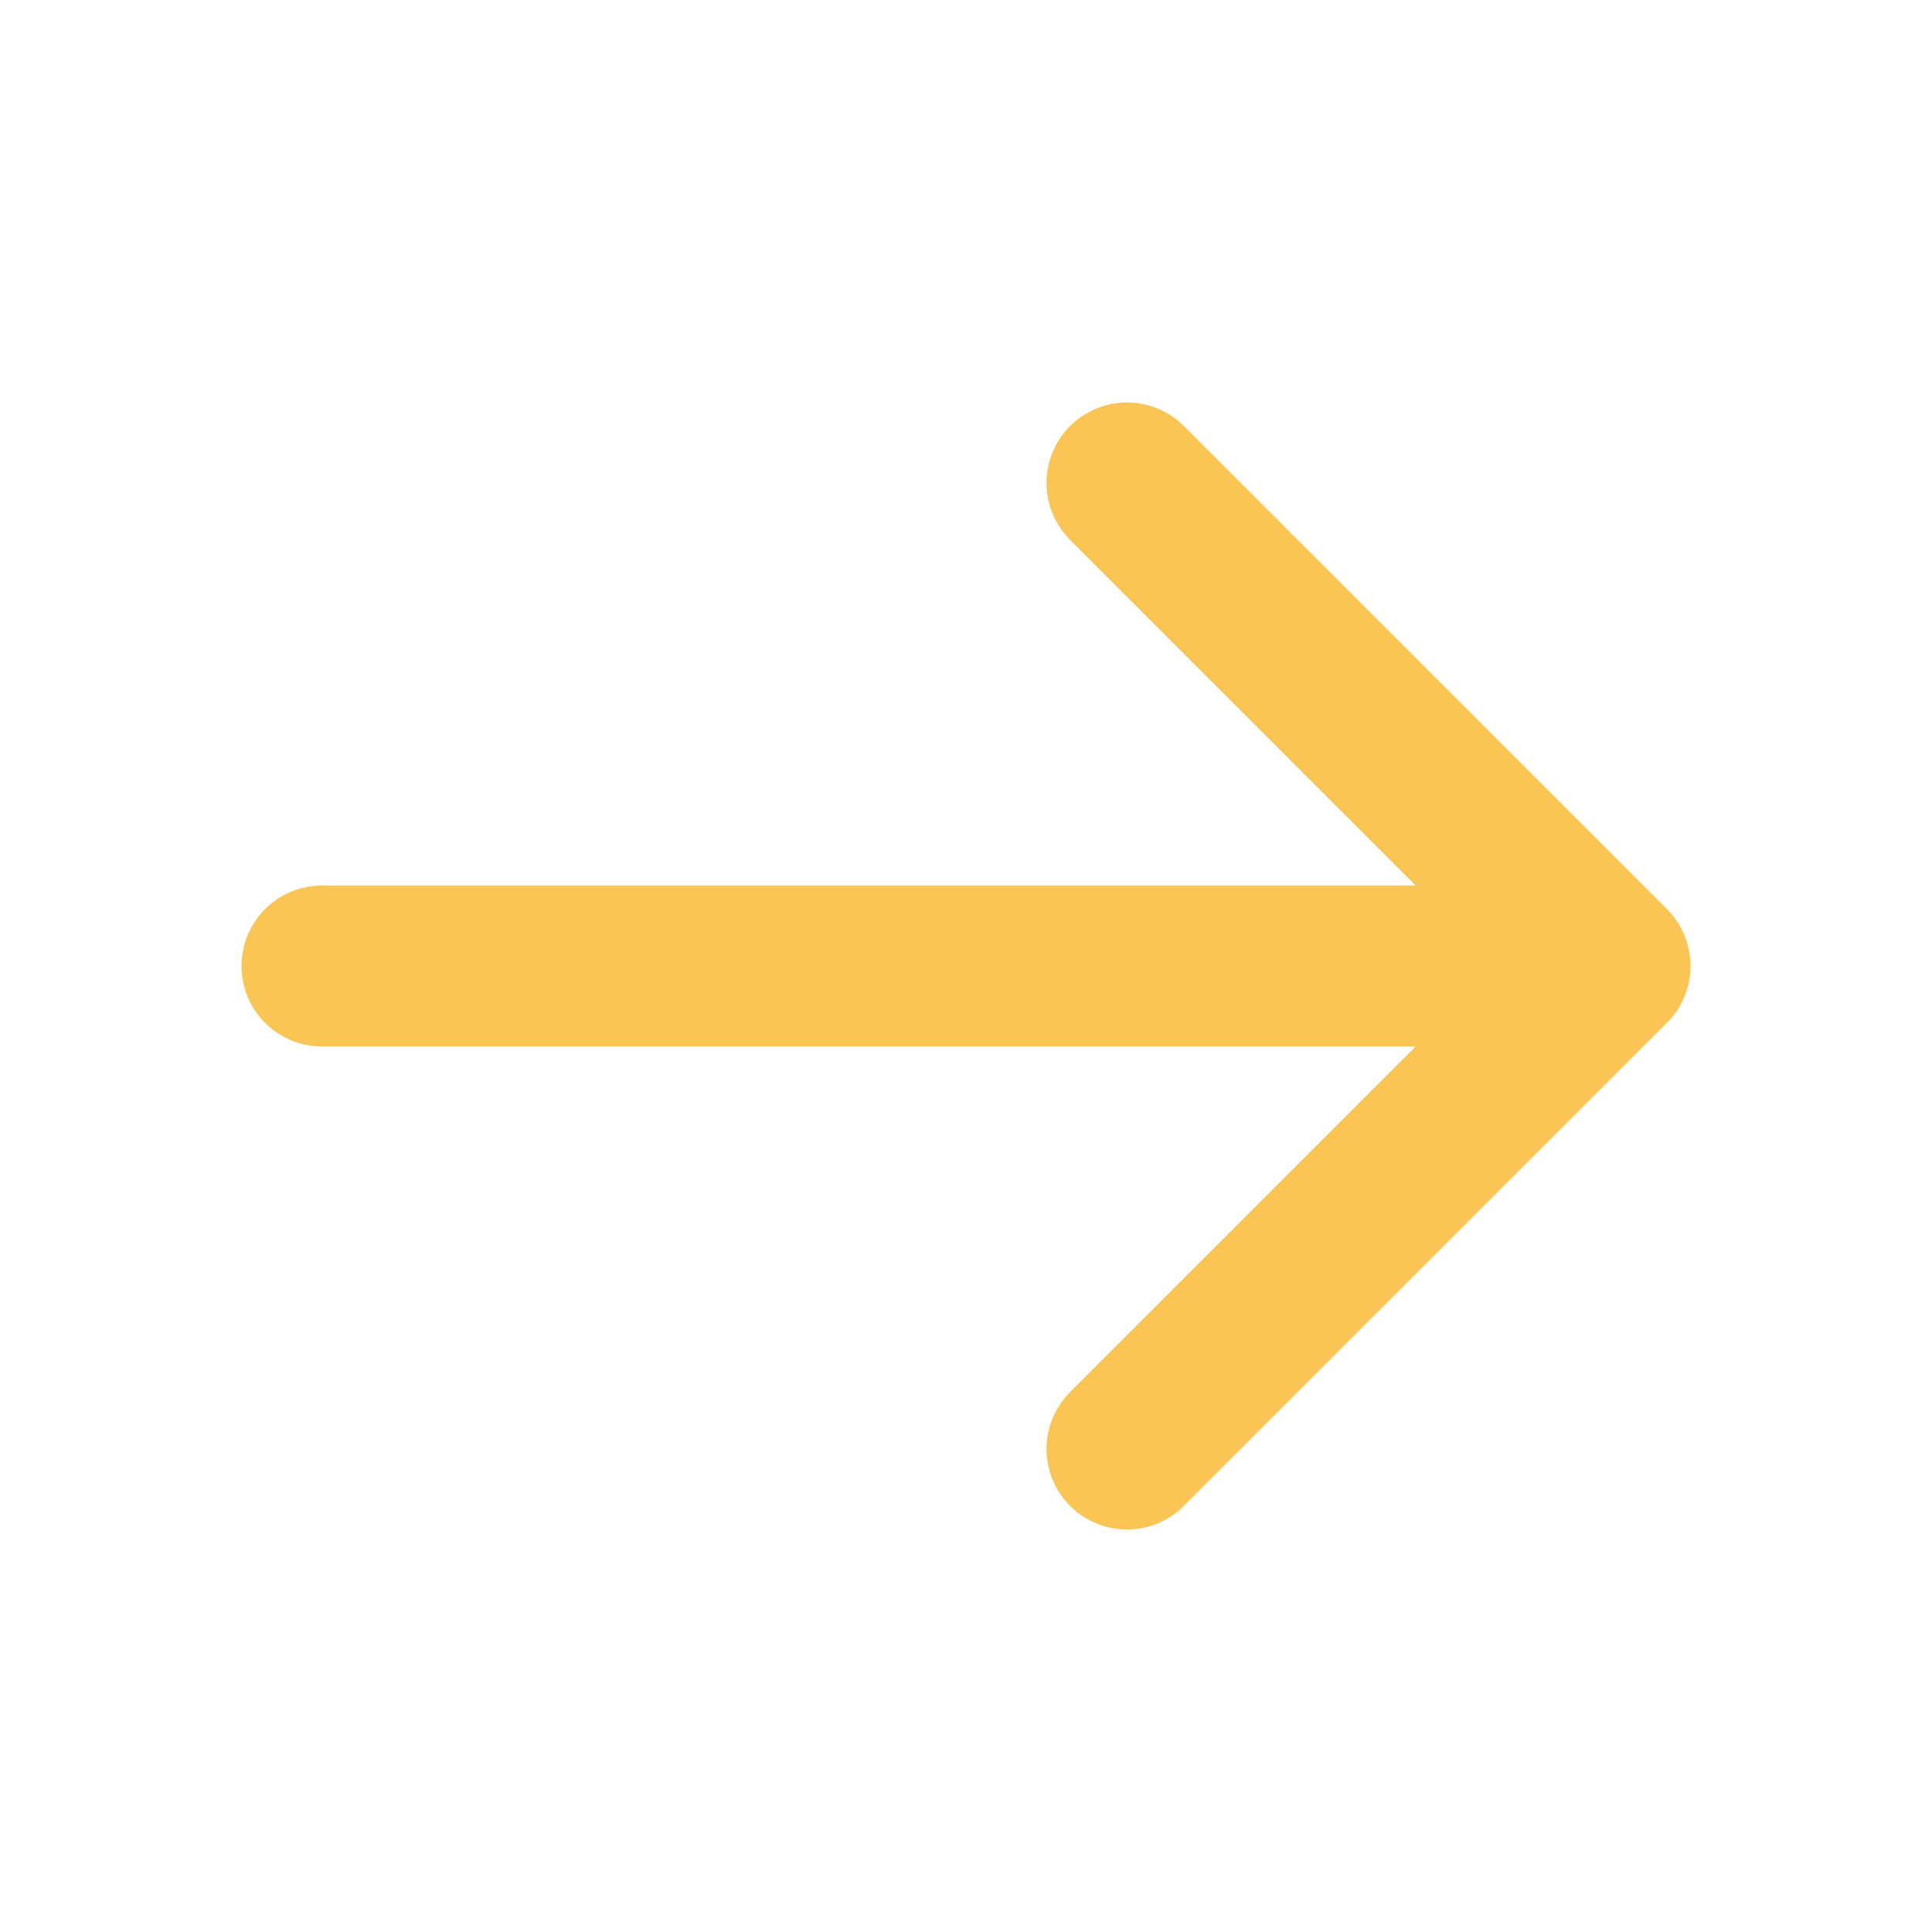
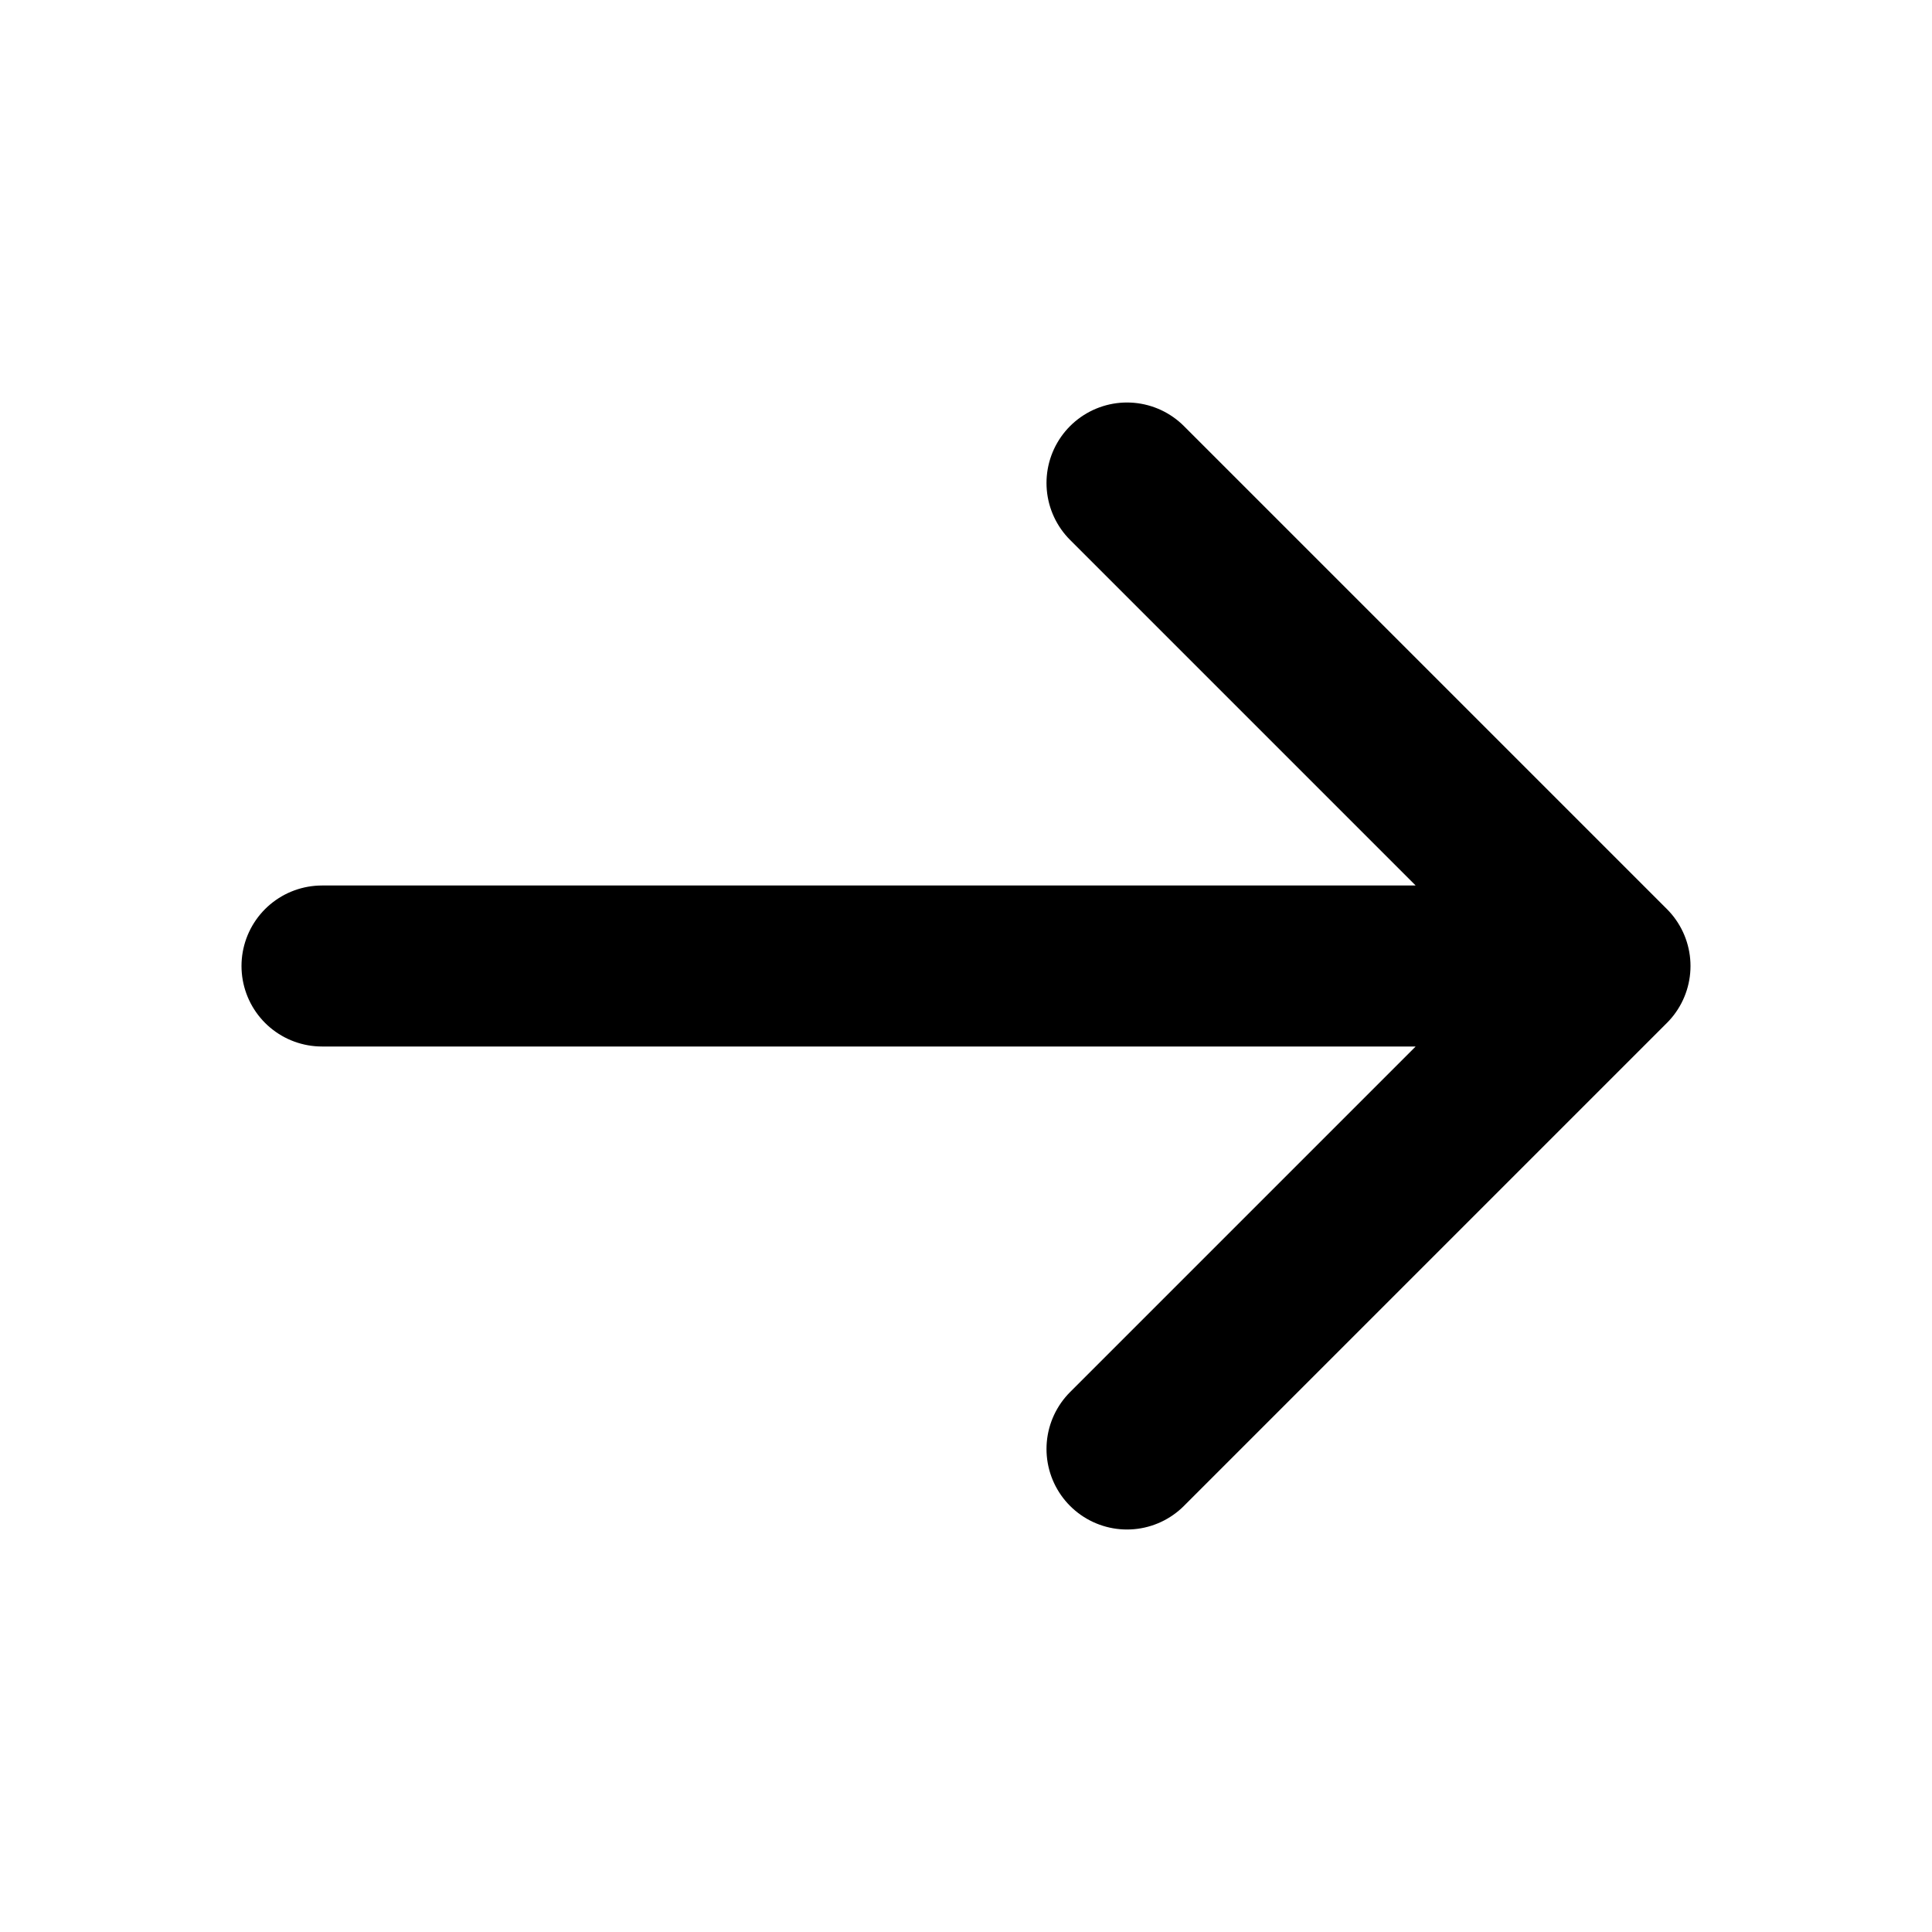
<svg xmlns="http://www.w3.org/2000/svg" width="12" height="12" viewBox="0 0 12 12" fill="none">
-   <path d="M2 6H10M7 9L10 6L7 3" stroke="#FAC554" stroke-linecap="round" stroke-linejoin="round" />
+   <path d="M2 6H10M7 9L10 6L7 3" stroke="currentColor" stroke-linecap="round" stroke-linejoin="round" />
</svg>
